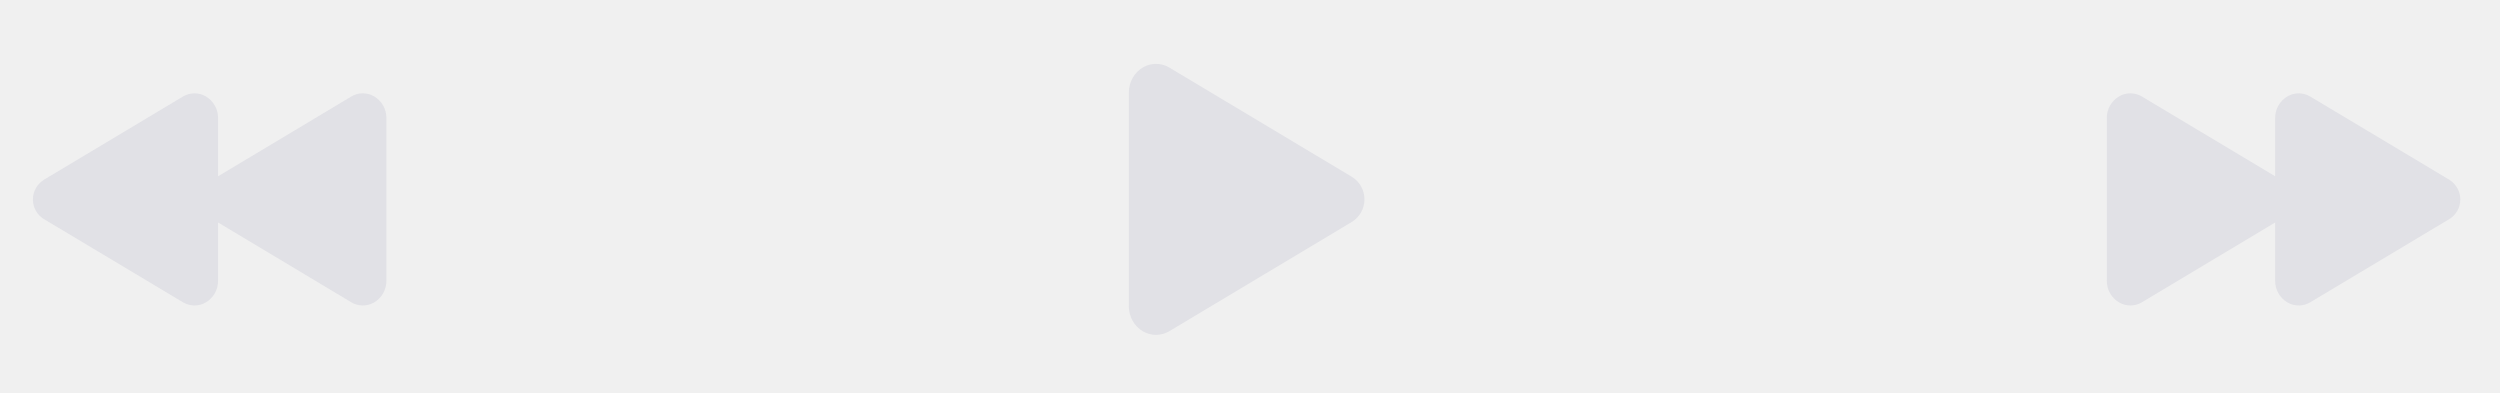
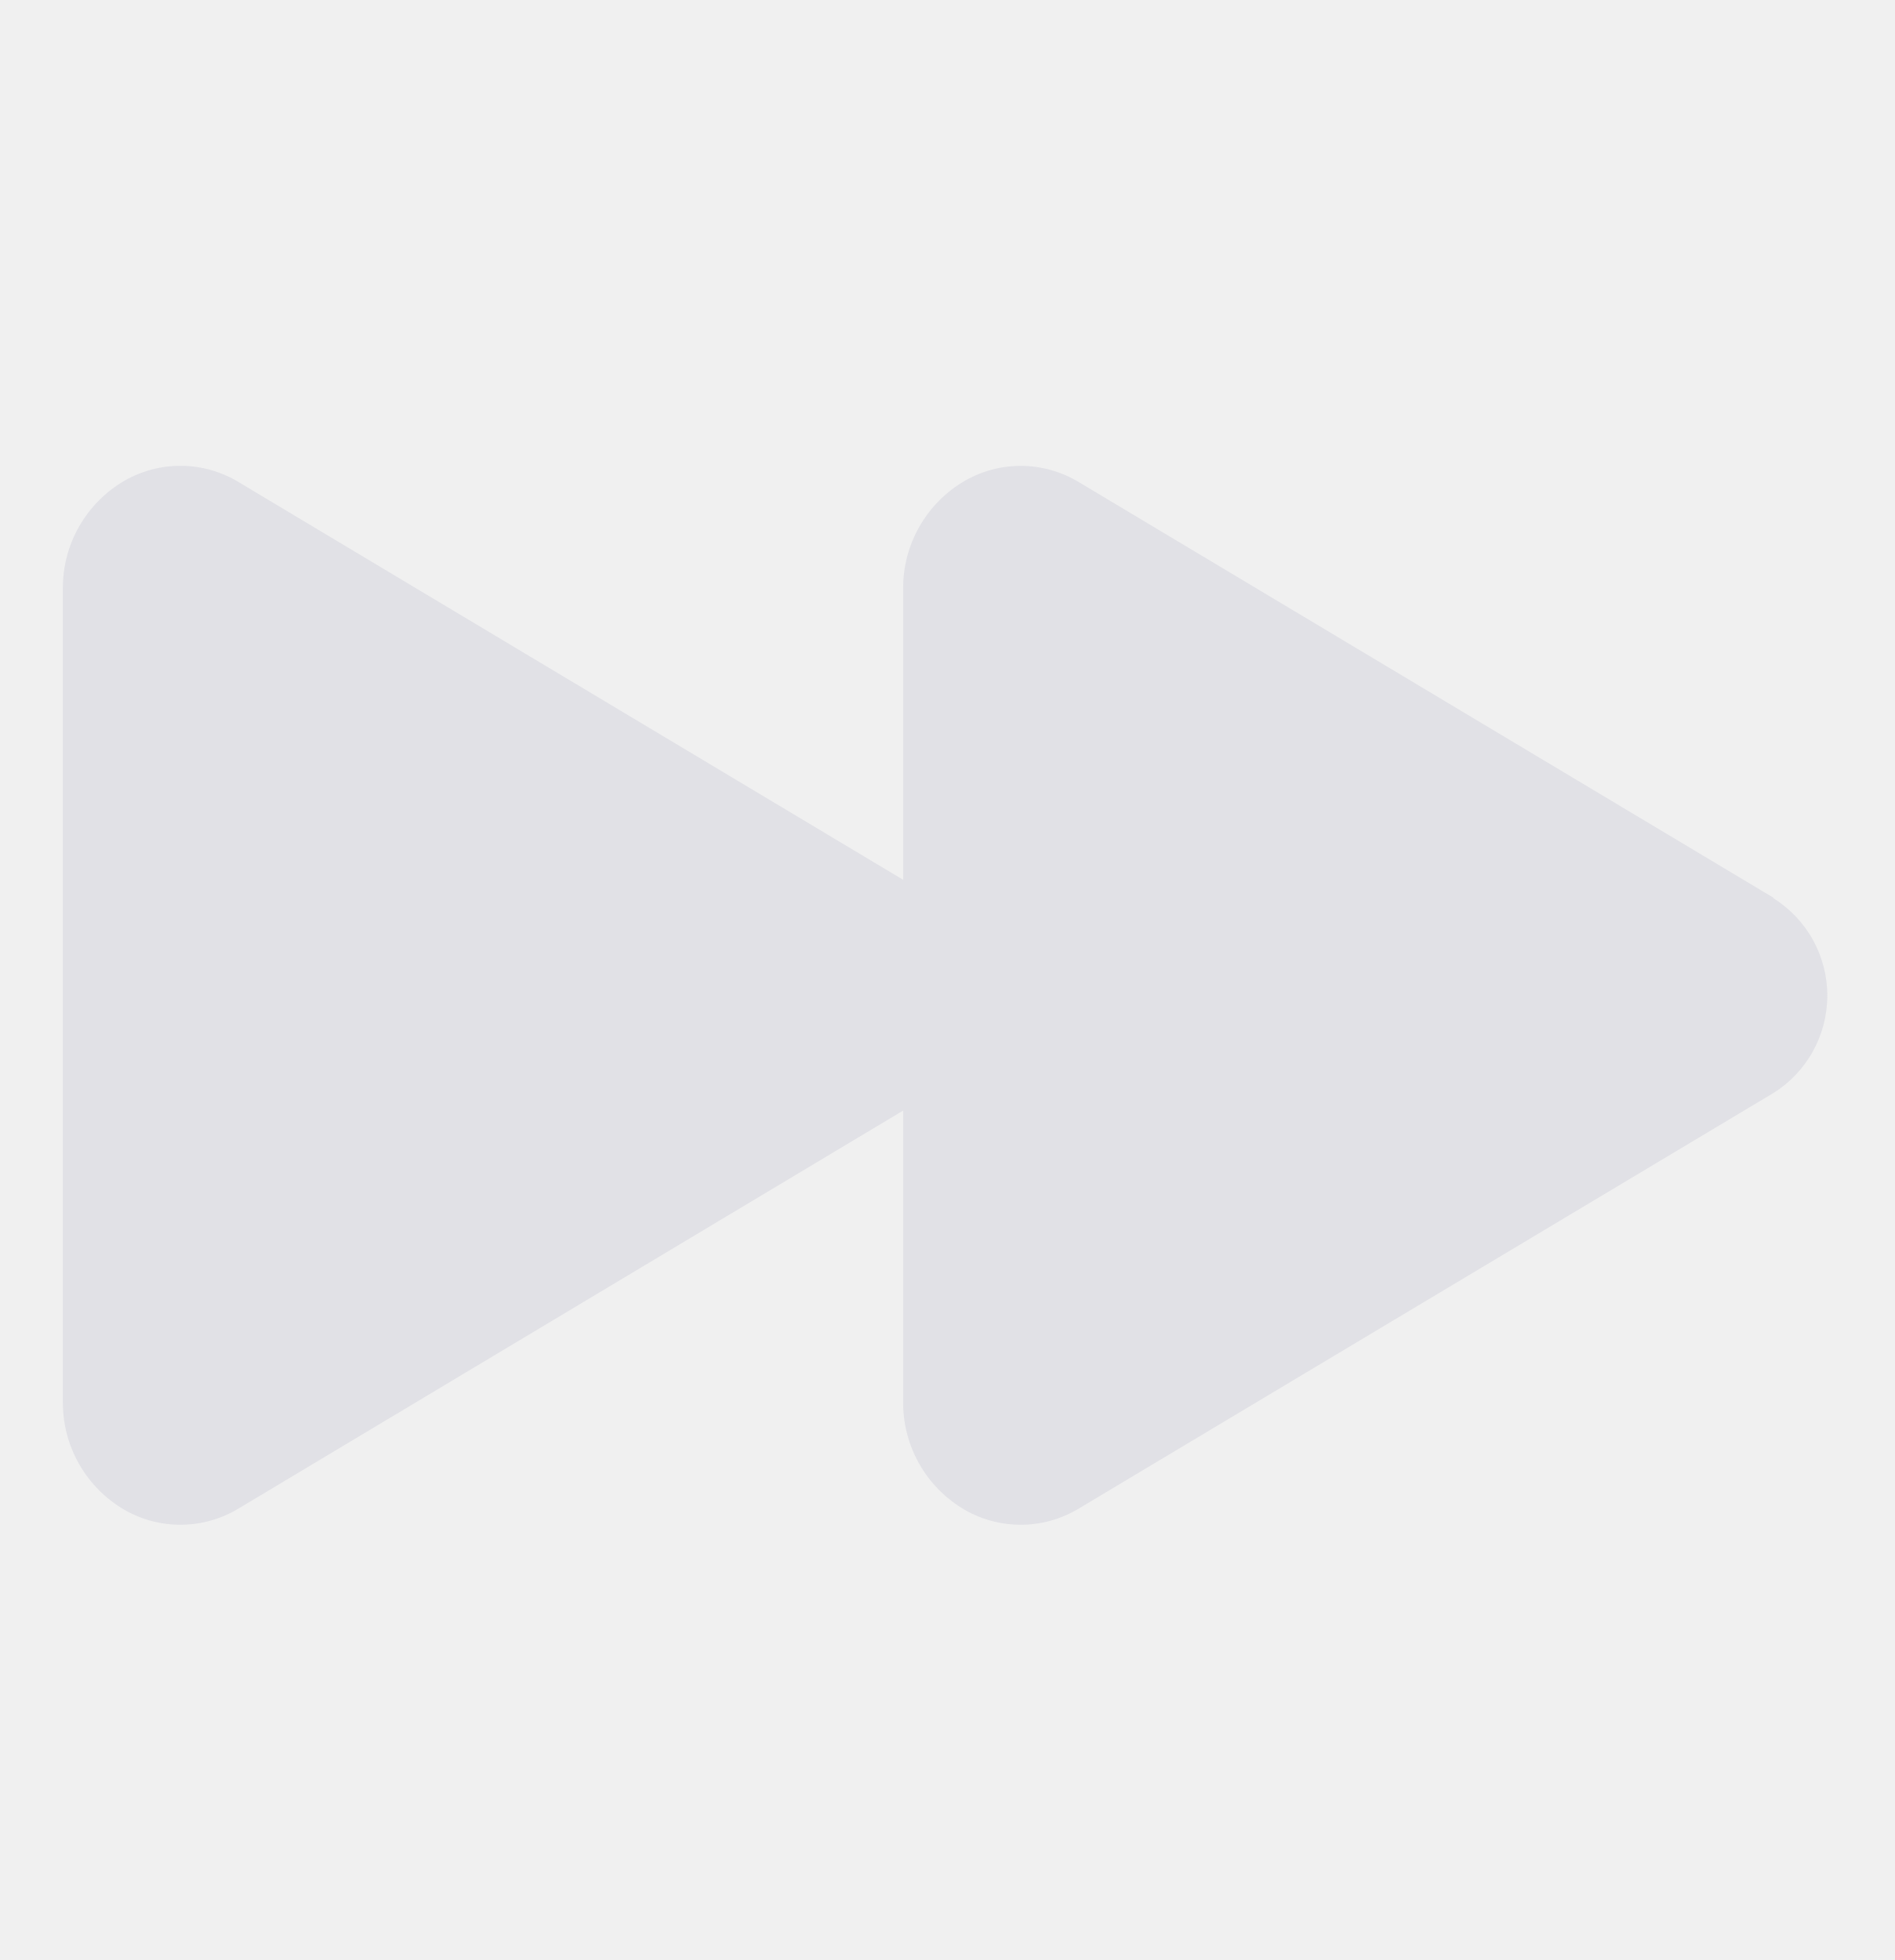
- <svg xmlns="http://www.w3.org/2000/svg" width="191" height="30" viewBox="0 0 191 30" fill="none">
-   <path d="M3.339 13.74L13.966 7.381C14.229 7.222 14.53 7.135 14.838 7.131C15.146 7.127 15.449 7.206 15.716 7.36C16.005 7.528 16.245 7.77 16.411 8.062C16.576 8.353 16.662 8.683 16.659 9.018V13.466L26.827 7.38C27.09 7.22 27.391 7.133 27.699 7.13C28.007 7.126 28.31 7.205 28.577 7.358C28.866 7.526 29.106 7.769 29.272 8.06C29.437 8.351 29.523 8.681 29.52 9.016V21.451C29.523 21.786 29.438 22.116 29.272 22.408C29.106 22.699 28.866 22.941 28.577 23.11C28.31 23.263 28.007 23.342 27.699 23.338C27.391 23.334 27.09 23.248 26.827 23.088L16.659 16.999V21.449C16.663 21.784 16.577 22.115 16.411 22.407C16.246 22.698 16.006 22.941 15.716 23.11C15.449 23.263 15.146 23.342 14.838 23.338C14.53 23.334 14.229 23.248 13.966 23.088L3.339 16.73C3.087 16.572 2.878 16.352 2.734 16.091C2.589 15.83 2.514 15.537 2.514 15.239C2.514 14.941 2.589 14.647 2.734 14.386C2.878 14.126 3.087 13.906 3.339 13.748V13.74Z" fill="#E1E1E6" />
-   <path d="M88.321 25.586C87.976 25.585 87.636 25.495 87.337 25.323C86.662 24.941 86.242 24.198 86.242 23.392V7.074C86.242 6.265 86.662 5.525 87.337 5.142C87.644 4.966 87.992 4.875 88.347 4.88C88.701 4.884 89.047 4.984 89.349 5.168L103.295 13.515C103.586 13.698 103.825 13.951 103.992 14.251C104.158 14.551 104.245 14.889 104.245 15.232C104.245 15.575 104.158 15.912 103.992 16.212C103.825 16.512 103.586 16.765 103.295 16.948L89.347 25.298C89.038 25.485 88.683 25.585 88.321 25.586V25.586Z" fill="#E1E1E6" />
-   <g clip-path="url(#clip0_1_71)">
-     <path d="M187.143 13.74L176.515 7.381C176.252 7.222 175.951 7.135 175.644 7.131C175.336 7.127 175.033 7.206 174.766 7.36C174.477 7.528 174.237 7.77 174.071 8.062C173.905 8.353 173.82 8.683 173.823 9.018V13.466L163.654 7.38C163.391 7.22 163.09 7.133 162.783 7.13C162.475 7.126 162.172 7.205 161.905 7.358C161.615 7.526 161.376 7.769 161.21 8.06C161.044 8.351 160.959 8.681 160.962 9.016V21.451C160.959 21.786 161.044 22.116 161.21 22.408C161.376 22.699 161.615 22.941 161.905 23.11C162.172 23.263 162.475 23.342 162.783 23.338C163.09 23.334 163.391 23.248 163.654 23.088L173.823 16.999V21.449C173.819 21.784 173.905 22.115 174.07 22.407C174.236 22.698 174.476 22.941 174.766 23.11C175.033 23.263 175.336 23.342 175.644 23.338C175.951 23.334 176.252 23.248 176.515 23.088L187.143 16.73C187.395 16.572 187.604 16.352 187.748 16.091C187.892 15.83 187.968 15.537 187.968 15.239C187.968 14.941 187.892 14.647 187.748 14.386C187.604 14.126 187.395 13.906 187.143 13.748V13.74Z" fill="#E1E1E6" />
+ <svg xmlns="http://www.w3.org/2000/svg" width="29" height="30" viewBox="0 0 29 30" fill="none">
+   <g clip-path="url(#clip0_1_74)">
+     <path d="M27.143 13.74L16.515 7.381C16.253 7.222 15.951 7.135 15.644 7.131C15.336 7.127 15.033 7.206 14.766 7.36C14.476 7.528 14.237 7.77 14.071 8.062C13.905 8.353 13.82 8.683 13.823 9.018V13.466L3.654 7.38C3.391 7.22 3.09 7.133 2.783 7.13C2.475 7.126 2.172 7.205 1.905 7.358C1.615 7.526 1.376 7.769 1.21 8.06C1.044 8.351 0.959 8.681 0.962 9.016V21.451C0.959 21.786 1.044 22.116 1.21 22.408C1.376 22.699 1.615 22.941 1.905 23.11C2.172 23.263 2.475 23.342 2.783 23.338C3.09 23.334 3.391 23.248 3.654 23.088L13.823 16.999V21.449C13.819 21.784 13.905 22.115 14.07 22.407C14.236 22.698 14.476 22.941 14.766 23.11C15.033 23.263 15.336 23.342 15.644 23.338C15.951 23.334 16.253 23.248 16.515 23.088L27.143 16.73C27.395 16.572 27.604 16.352 27.748 16.091C27.892 15.83 27.968 15.537 27.968 15.239C27.968 14.941 27.892 14.647 27.748 14.386C27.604 14.126 27.395 13.906 27.143 13.748V13.74Z" fill="#E1E1E6" />
  </g>
  <defs>
-     <clipPath id="clip0_1_71">
-       <rect width="28.809" height="28.809" fill="white" transform="translate(160.061 0.828369)" />
+     <clipPath id="clip0_1_74">
+       <rect width="28.809" height="28.809" fill="white" transform="translate(0.0612183 0.828369)" />
    </clipPath>
  </defs>
</svg>
